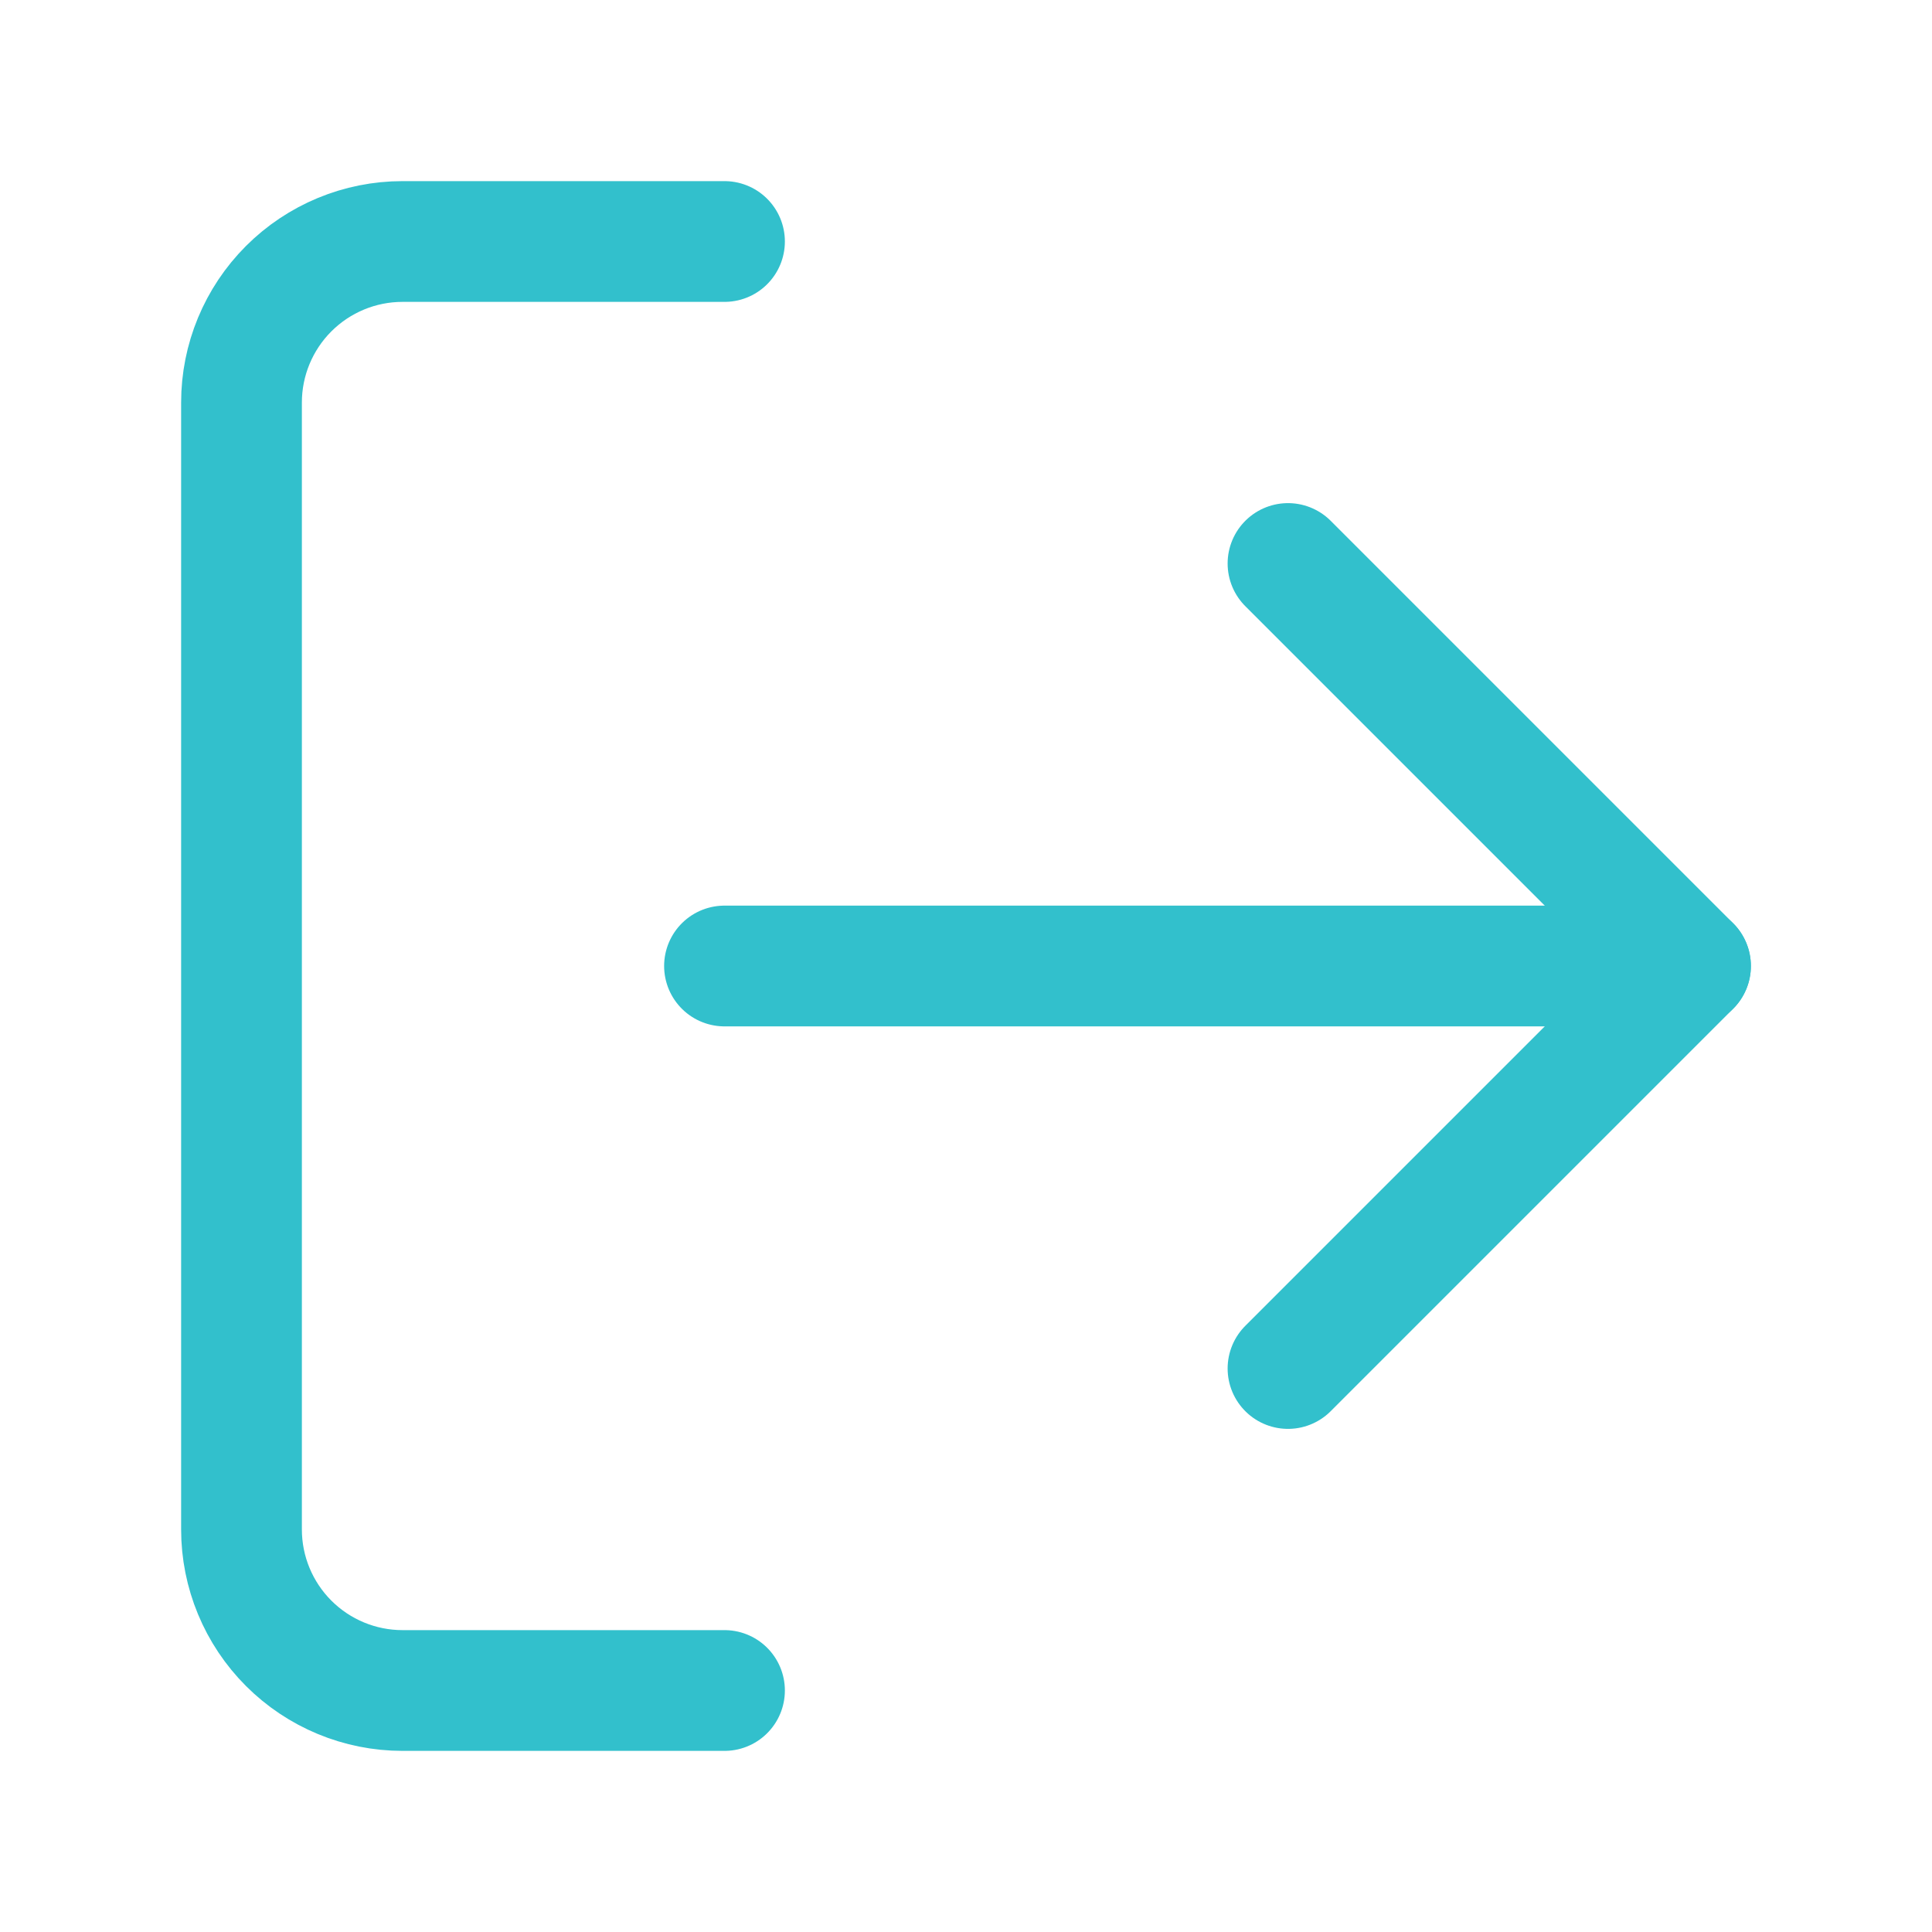
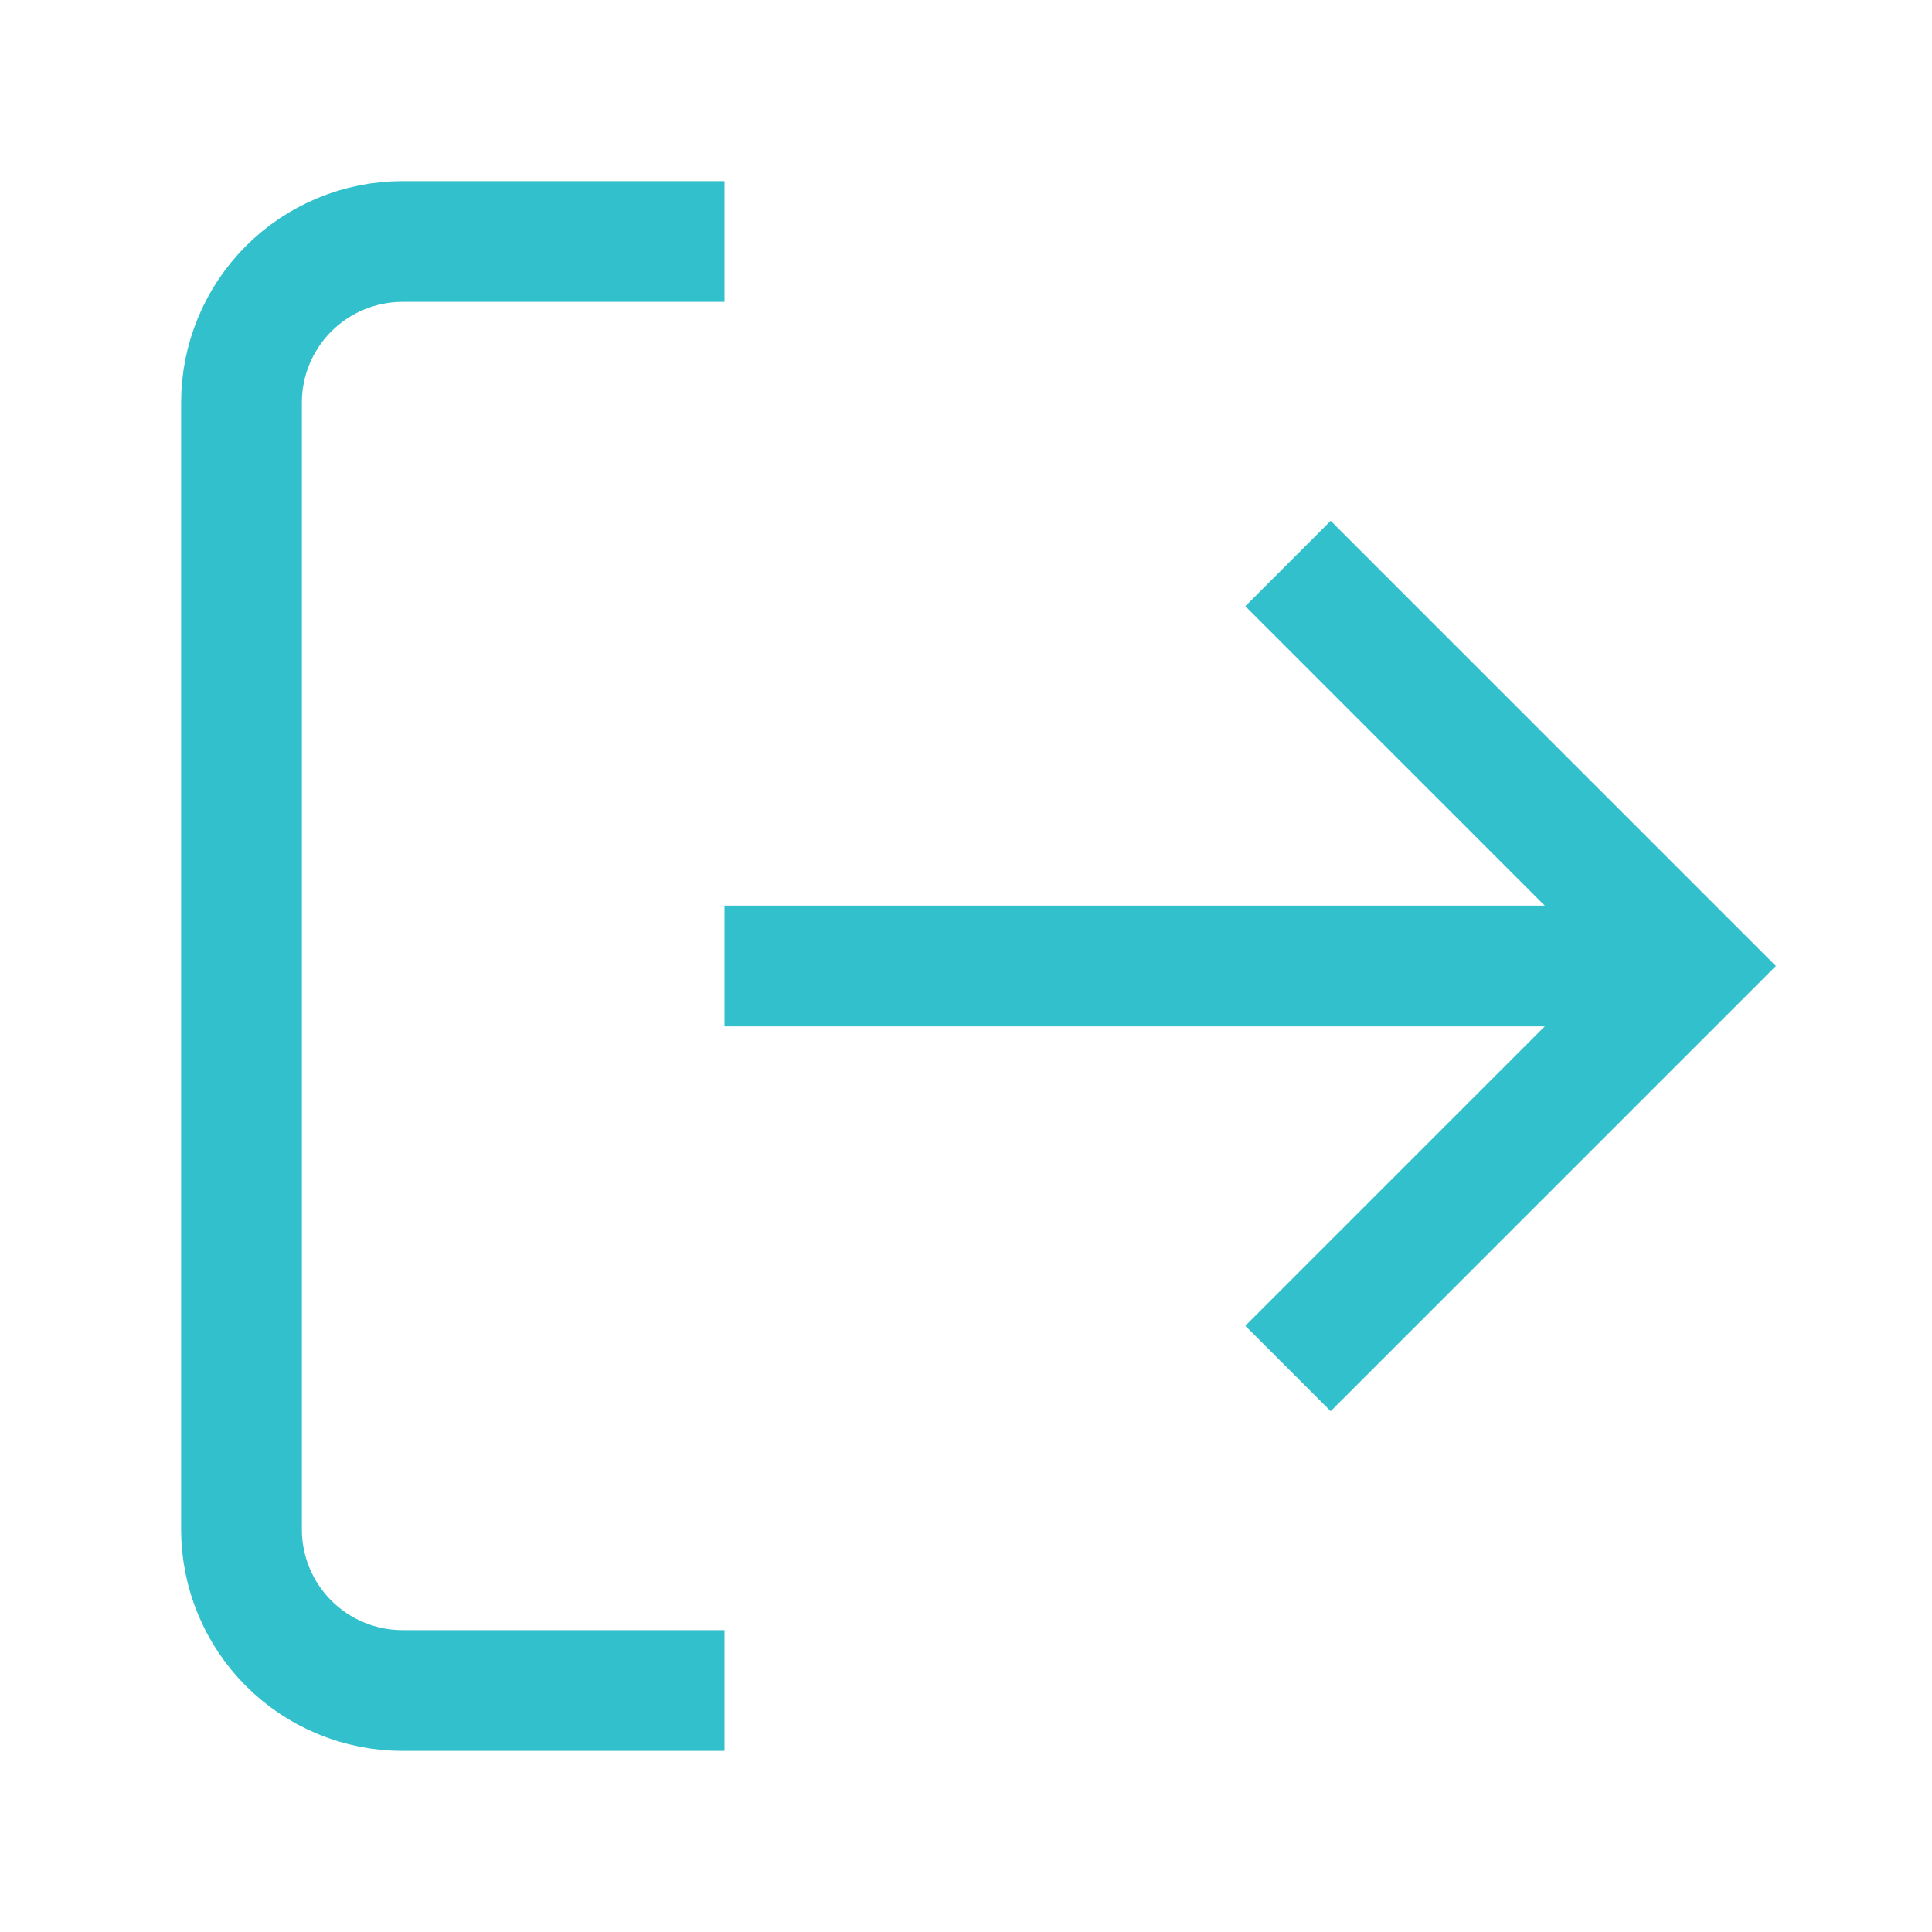
<svg xmlns="http://www.w3.org/2000/svg" width="24" height="24" viewBox="0 0 24 24" fill="none">
-   <path d="M16 17L21 12L16 7" stroke="#32C0CC" stroke-width="1.5" stroke-linecap="round" stroke-linejoin="round" />
-   <path d="M9 21H5C4.47 21 3.961 20.789 3.586 20.414C3.211 20.039 3 19.53 3 19V5C3 4.47 3.211 3.961 3.586 3.586C3.961 3.211 4.47 3 5 3H9" stroke="#32C0CC" stroke-width="1.5" stroke-linecap="round" stroke-linejoin="round" />
-   <path d="M21 12H9" stroke="#32C0CC" stroke-width="1.5" stroke-linecap="round" stroke-linejoin="round" />
+   <path d="M16 17L21 12L16 7" stroke="#32C0CC" stroke-width="1.5" strokeLinecap="round" strokeLinejoin="round" />
+   <path d="M9 21H5C4.47 21 3.961 20.789 3.586 20.414C3.211 20.039 3 19.53 3 19V5C3 4.47 3.211 3.961 3.586 3.586C3.961 3.211 4.47 3 5 3H9" stroke="#32C0CC" stroke-width="1.5" strokeLinecap="round" strokeLinejoin="round" />
+   <path d="M21 12H9" stroke="#32C0CC" stroke-width="1.5" strokeLinecap="round" strokeLinejoin="round" />
</svg>
